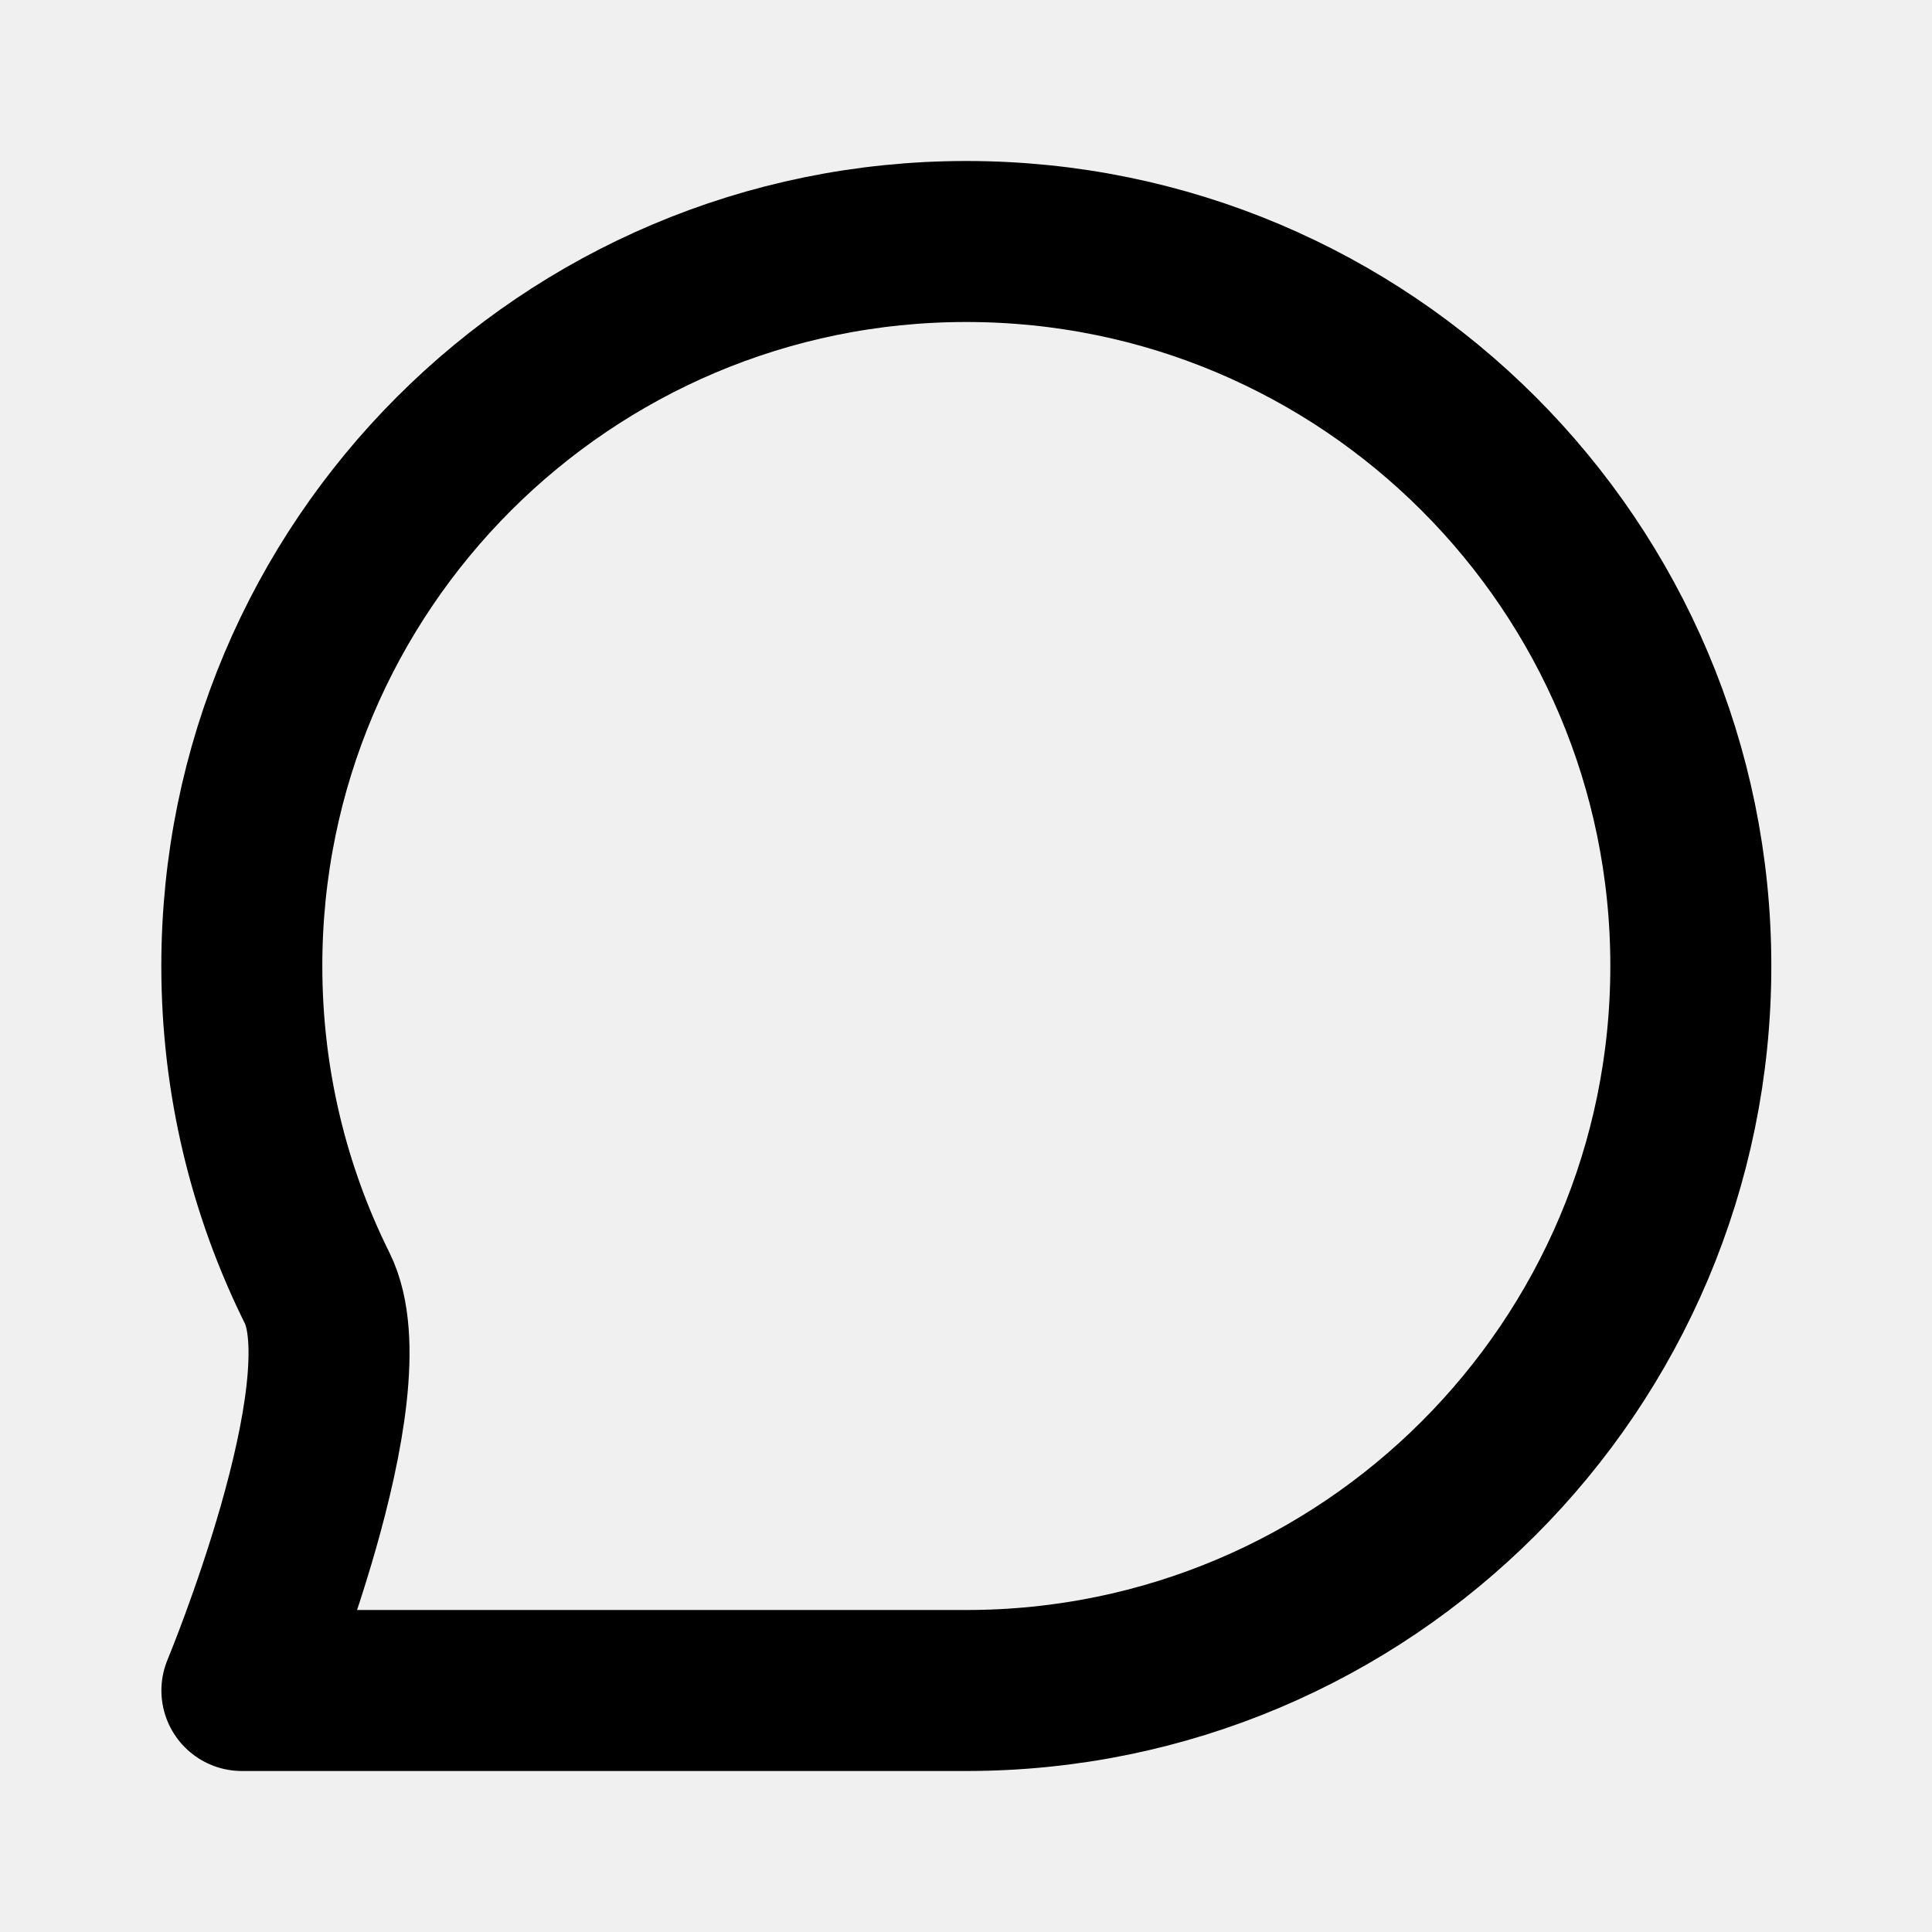
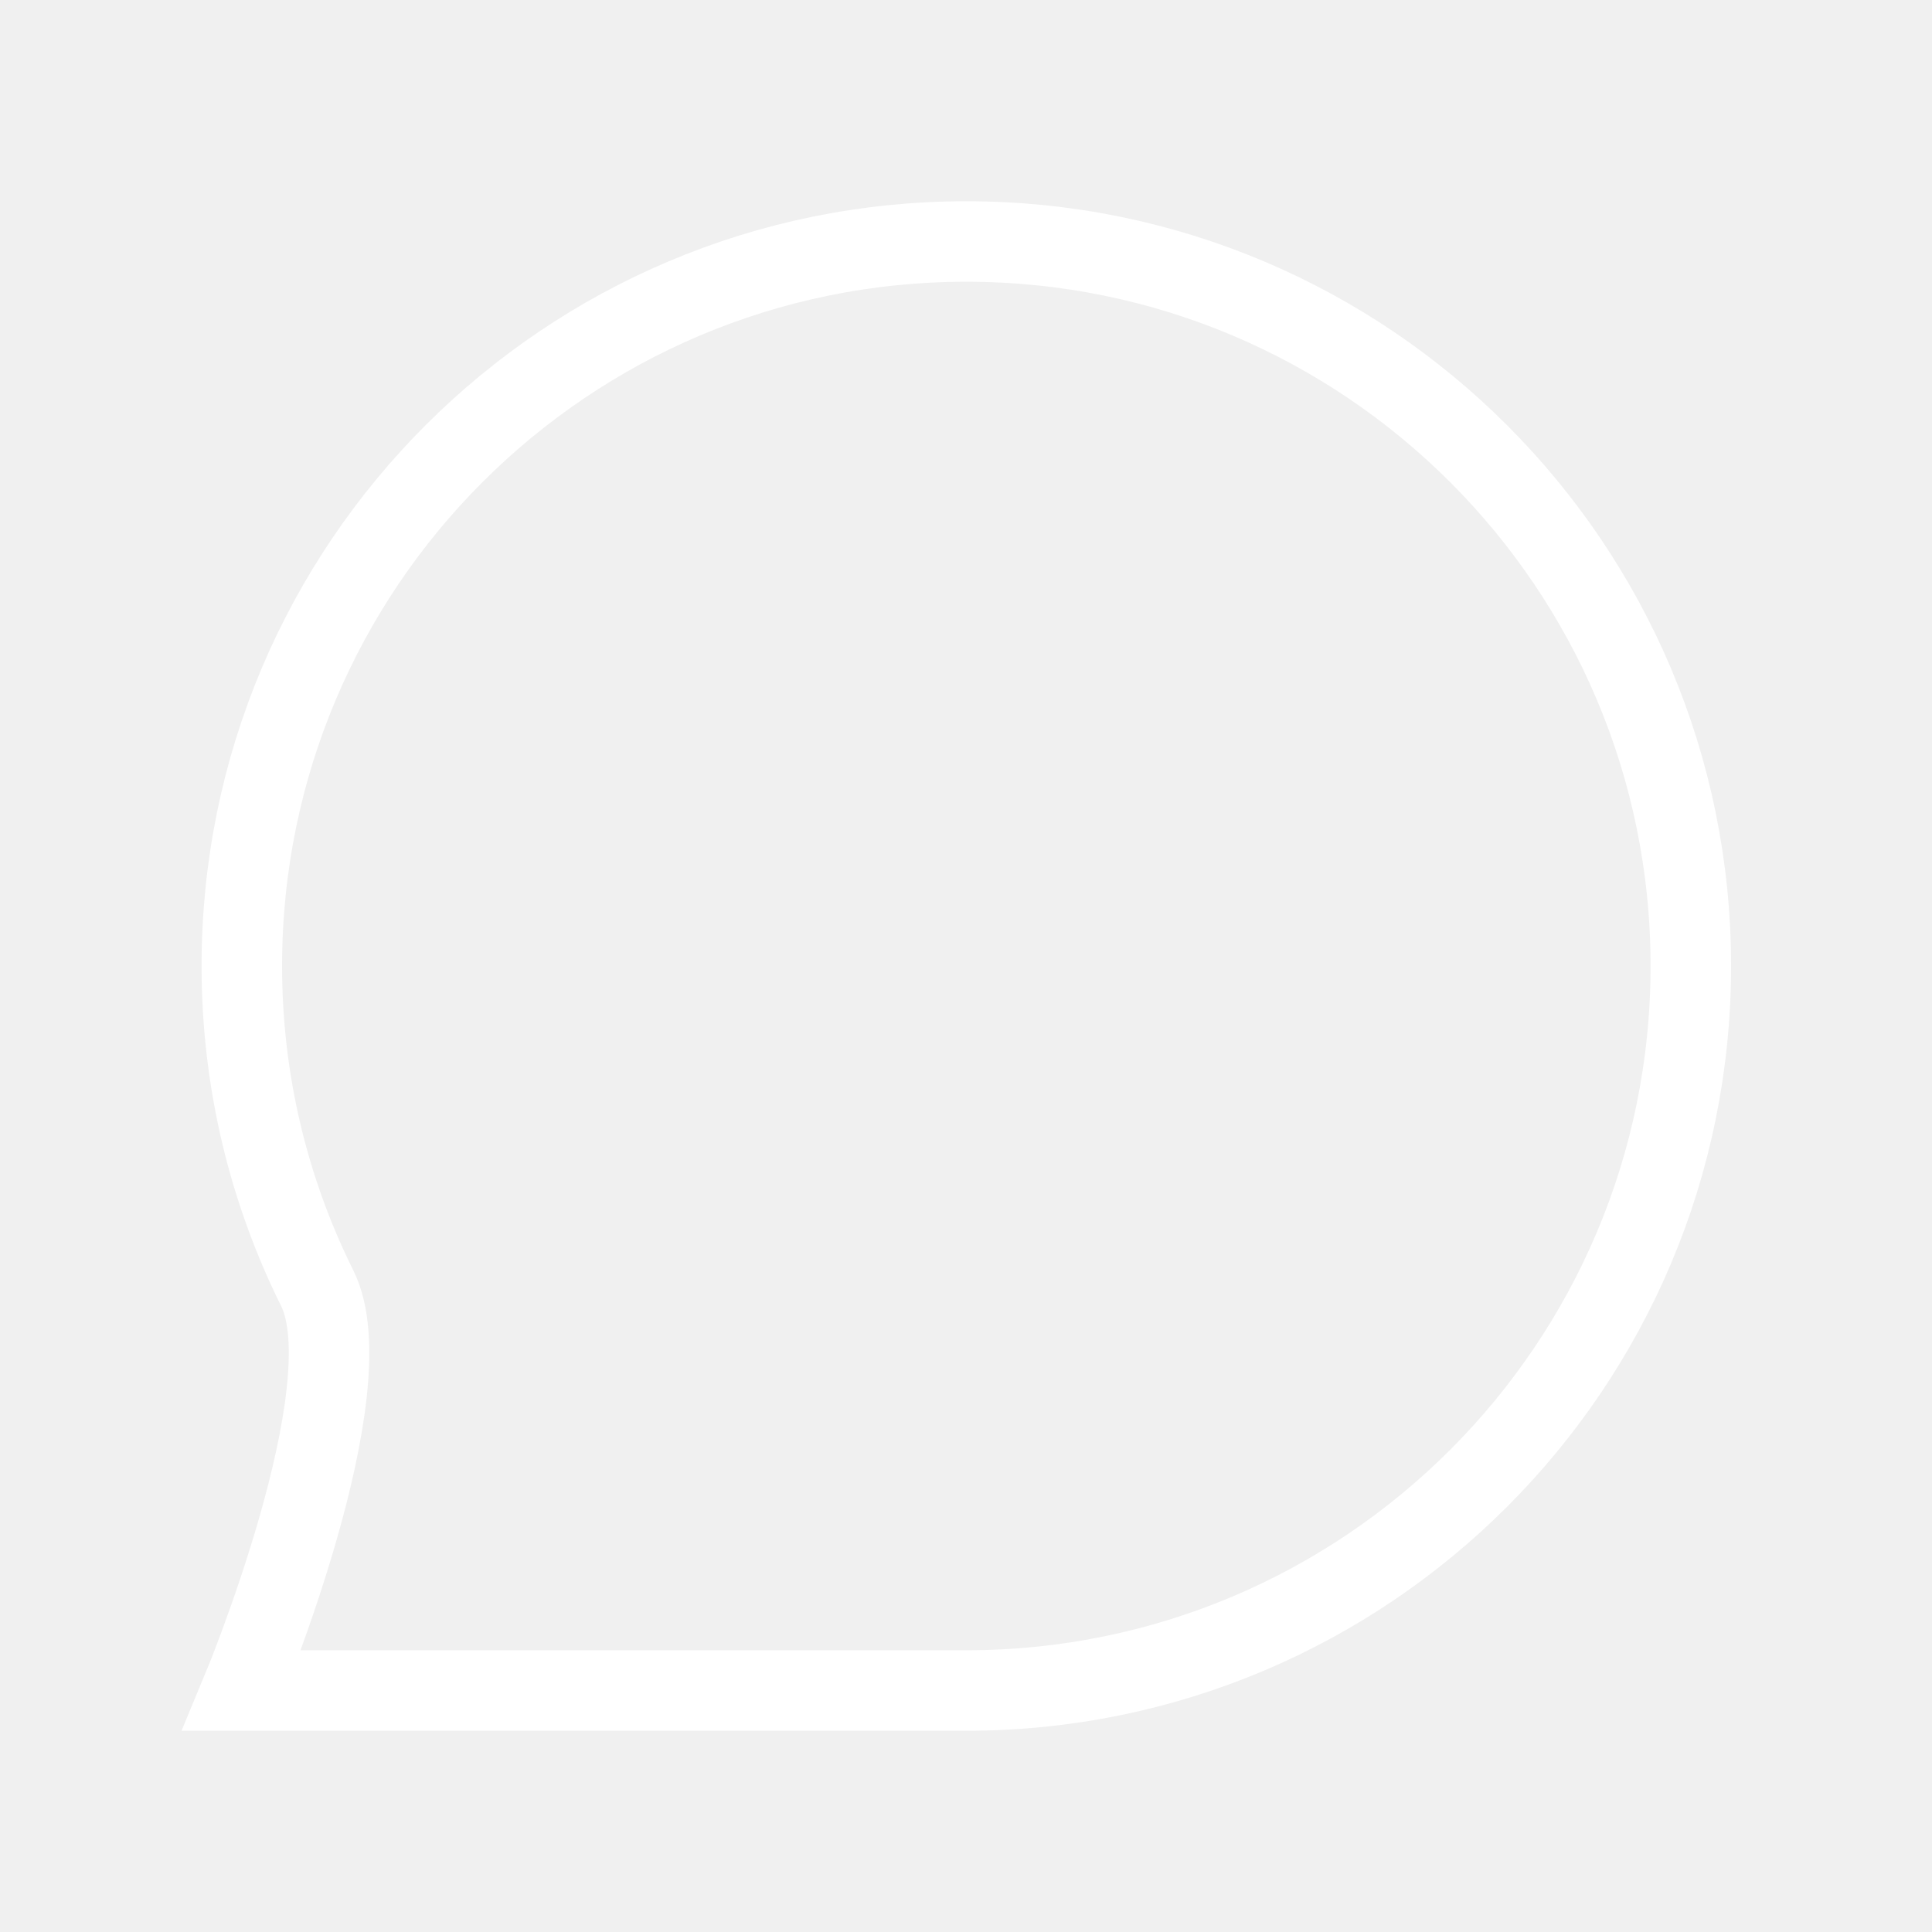
- <svg xmlns="http://www.w3.org/2000/svg" width="800px" height="800px" viewBox="0 0 24 24" fill="none">
-   <path d="M21.004 12C21.004 16.971 16.974 21 12.004 21C9.967 21 3.005 21 3.005 21C3.005 21 4.564 17.256 3.94 16.001C3.341 14.796 3.004 13.437 3.004 12C3.004 7.029 7.033 3 12.004 3C16.974 3 21.004 7.029 21.004 12Z" stroke="#000000" stroke-width="2" stroke-linecap="round" stroke-linejoin="round" />
+ <svg xmlns="http://www.w3.org/2000/svg" width="14px" height="14px" viewBox="0 0 24 24" fill="none">
+   <path d="M21.004 12C21.004 16.971 16.974 21 12.004 21C9.967 21 3.005 21 3.005 21C3.005 21 4.564 17.256 3.94 16.001C3.341 14.796 3.004 13.437 3.004 12C3.004 7.029 7.033 3 12.004 3C16.974 3 21.004 7.029 21.004 12Z" stroke="#ffffff" strokeWidth="3" strokeLinecap="round" strokeLinejoin="round" />
</svg>
